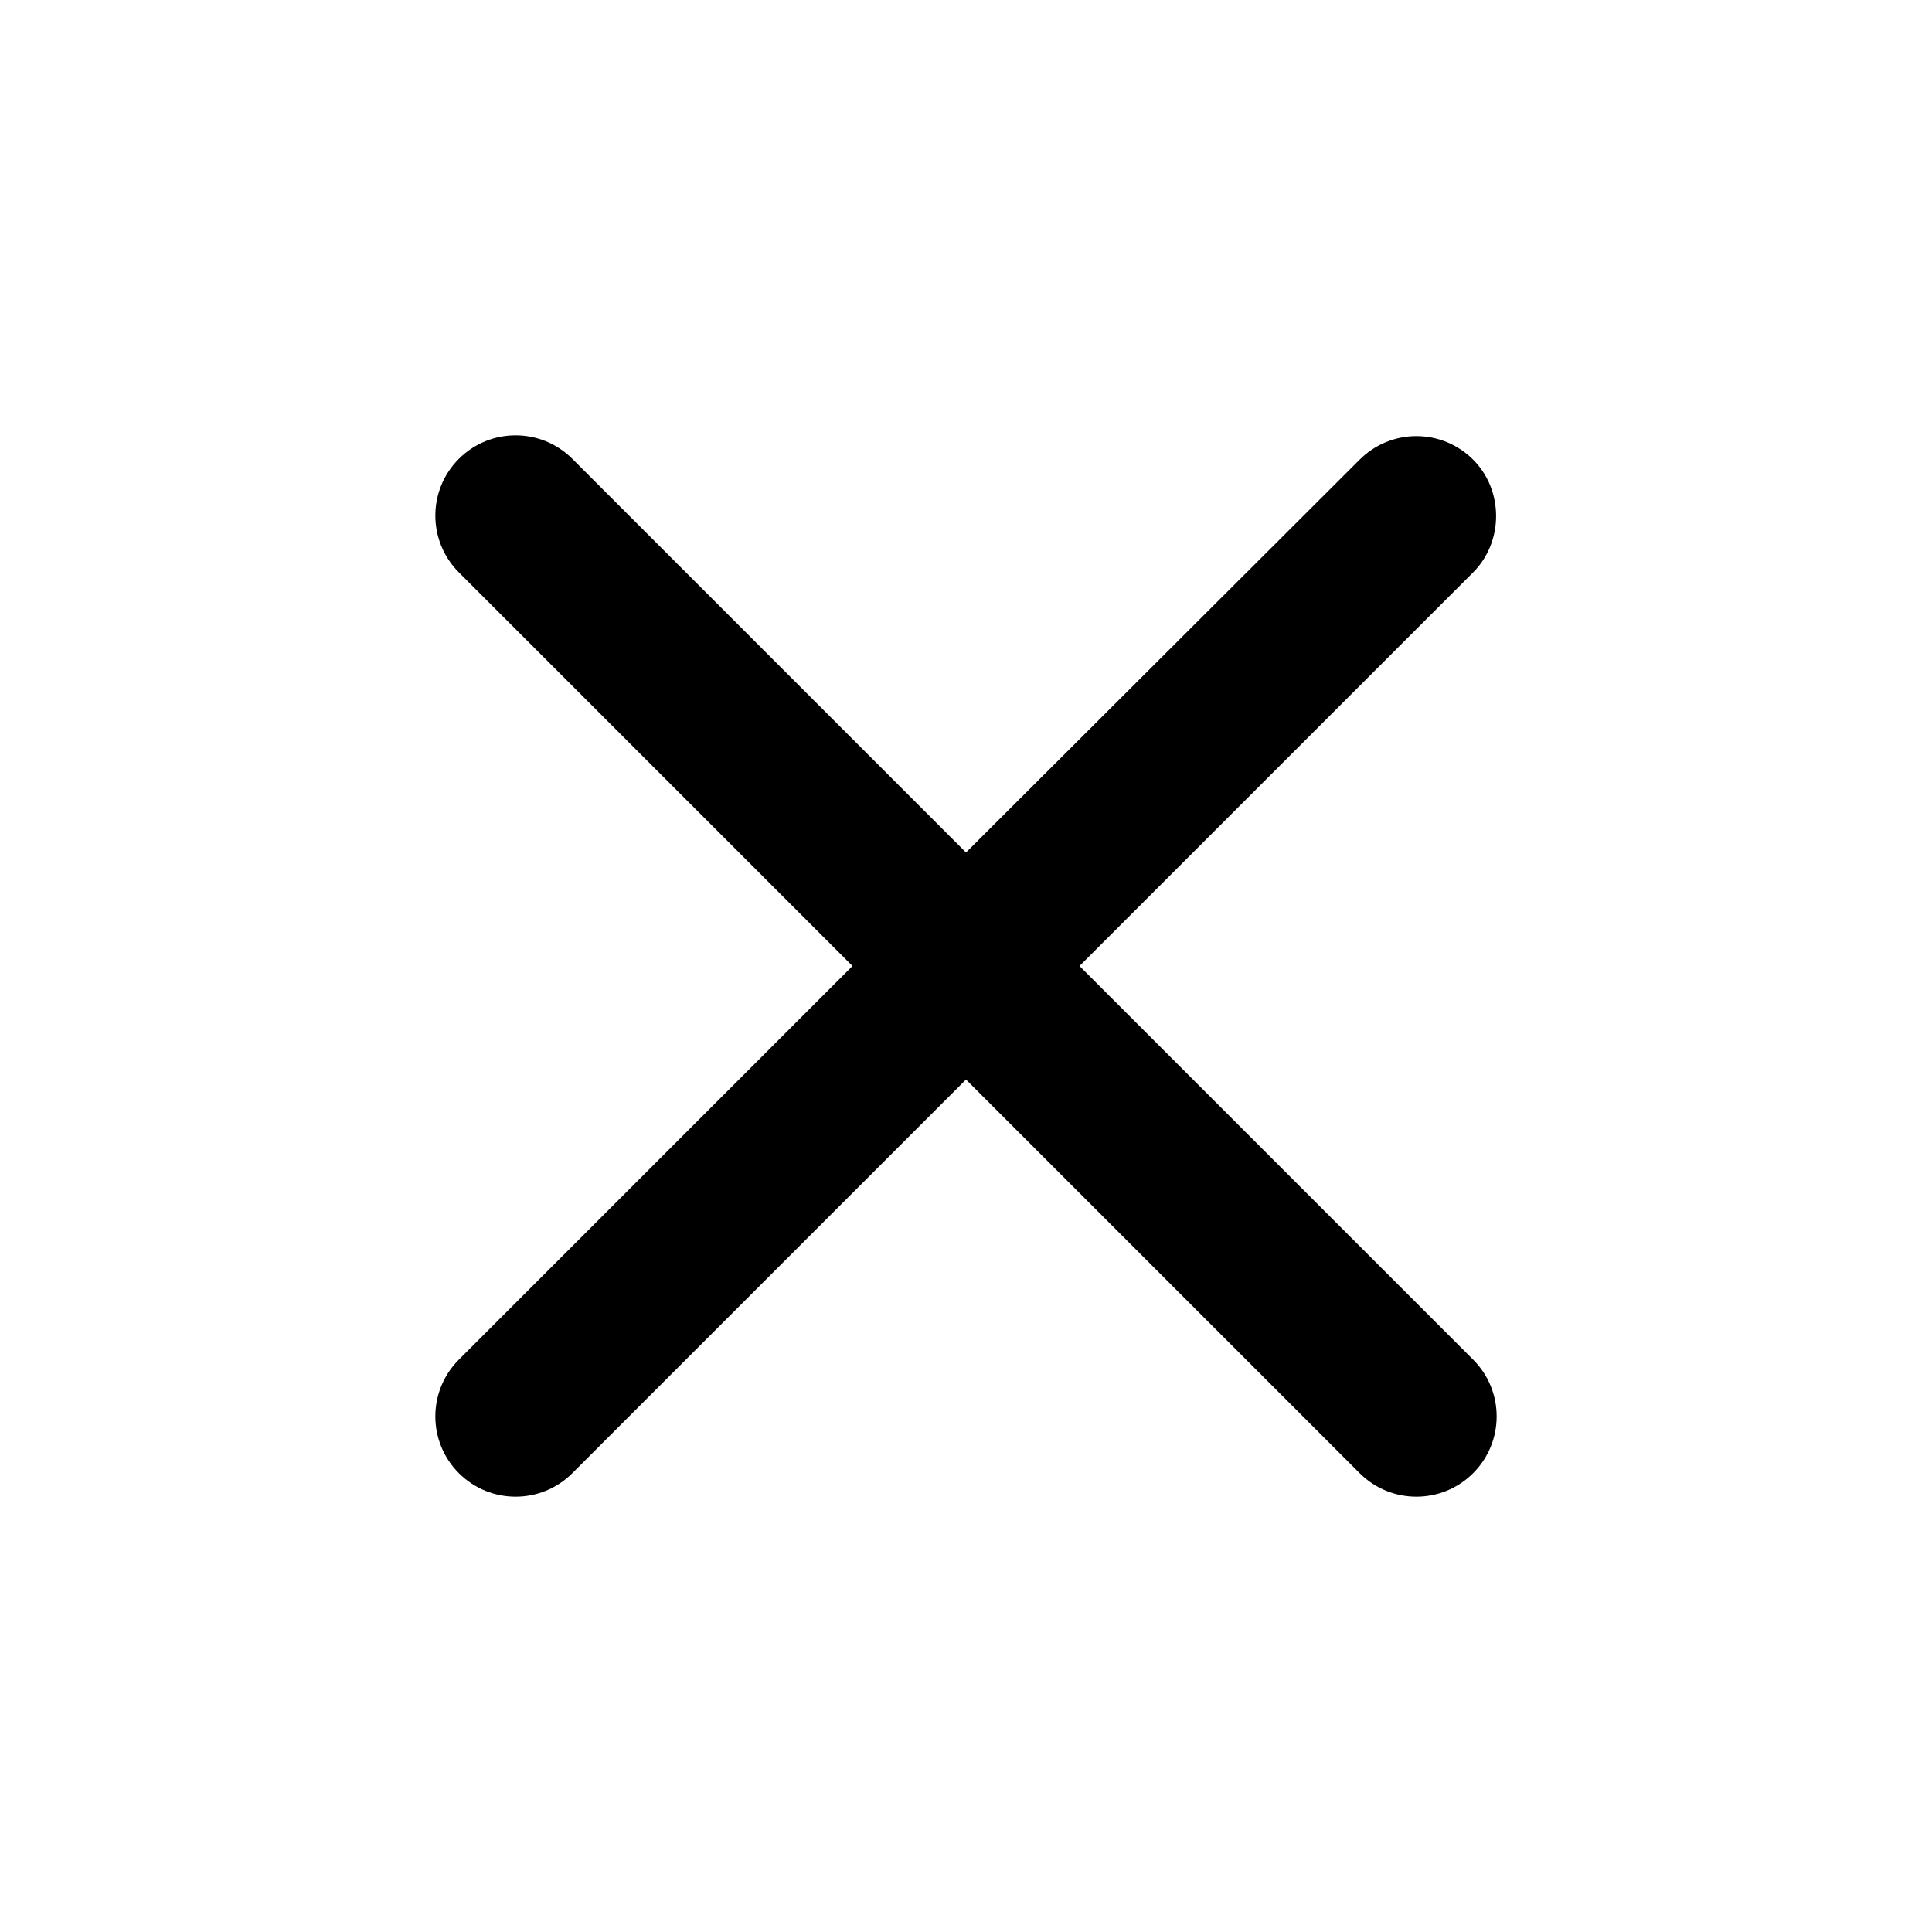
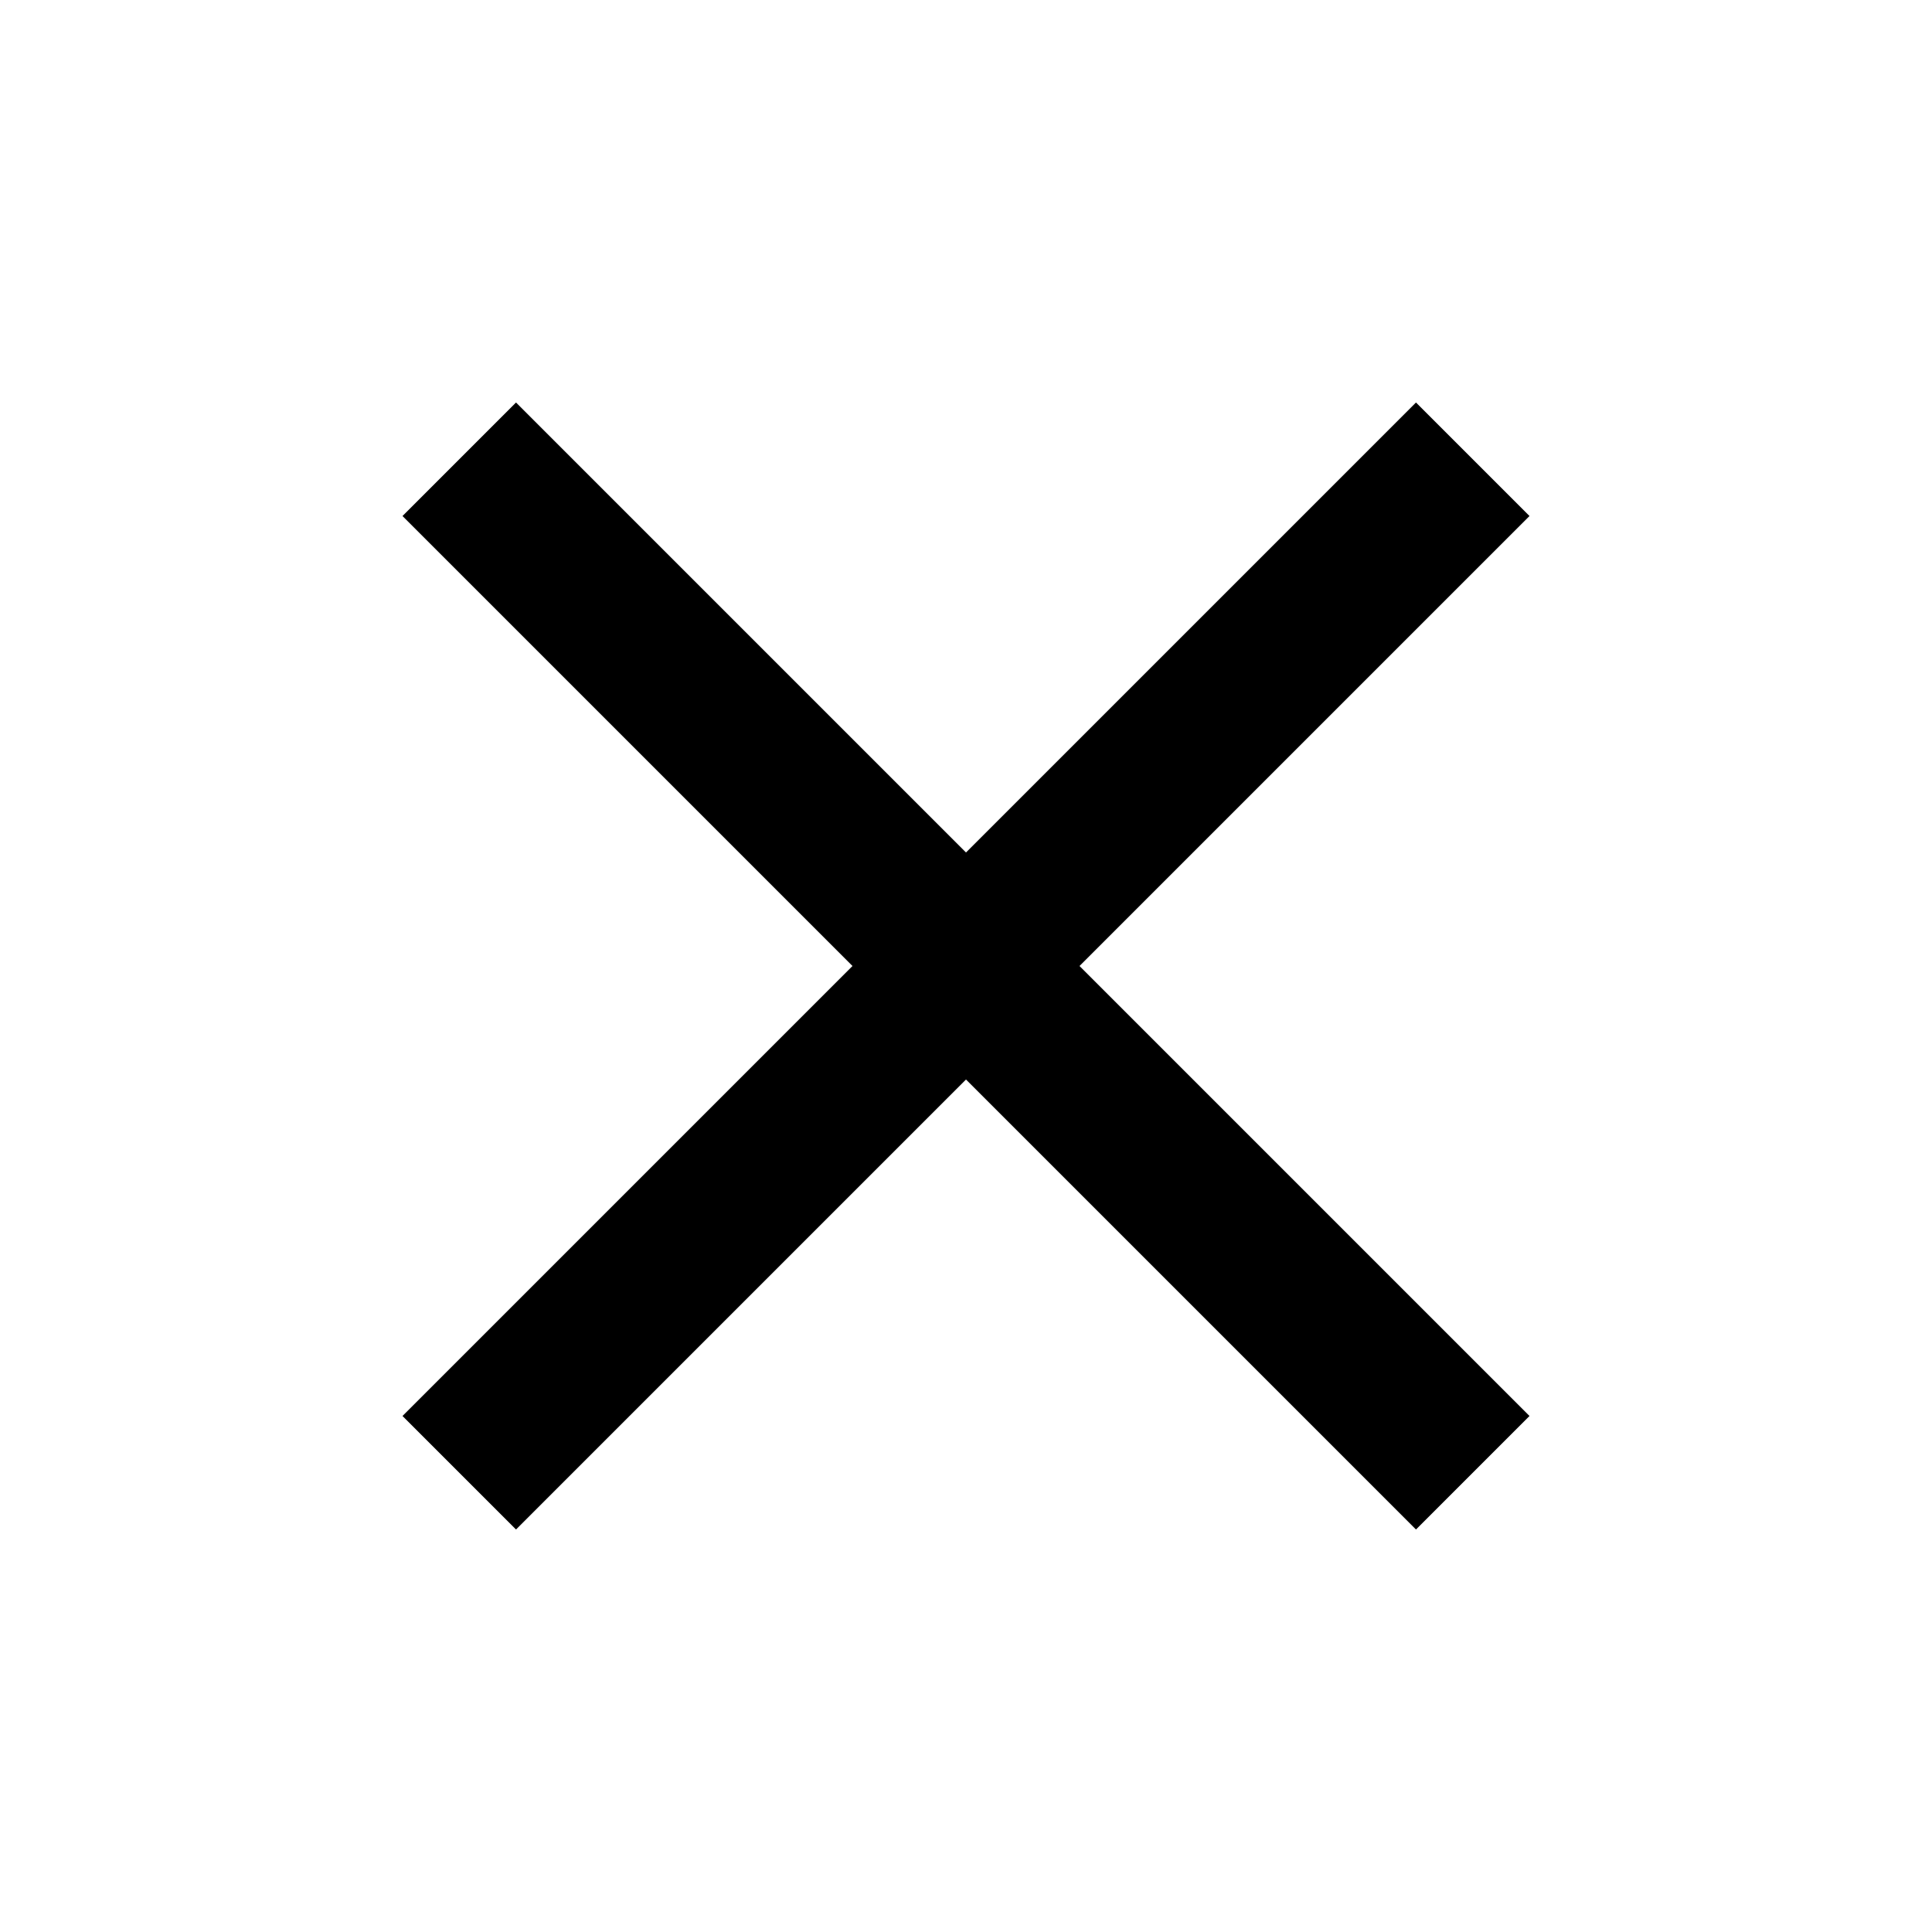
- <svg xmlns="http://www.w3.org/2000/svg" width="24" height="24" viewBox="0 0 24 24">
-   <path fill="currentColor" d="M18.3 5.71a.996.996 0 00-1.41 0L12 10.59 7.11 5.7A.996.996 0 105.7 7.11L10.59 12 5.7 16.89a.996.996 0 101.41 1.41L12 13.41l4.89 4.89a.996.996 0 101.41-1.41L13.41 12l4.89-4.89c.38-.38.38-1.02 0-1.4z" />
+ <svg xmlns="http://www.w3.org/2000/svg" height="24" viewBox="0 0 24 24" width="24">
+   <path d="M0 0h24v24H0z" fill="none" />
+   <path d="M19 6.41L17.59 5 12 10.59 6.41 5 5 6.41 10.59 12 5 17.59 6.41 19 12 13.41 17.59 19 19 17.59 13.41 12z" fill="currentColor" />
</svg>
